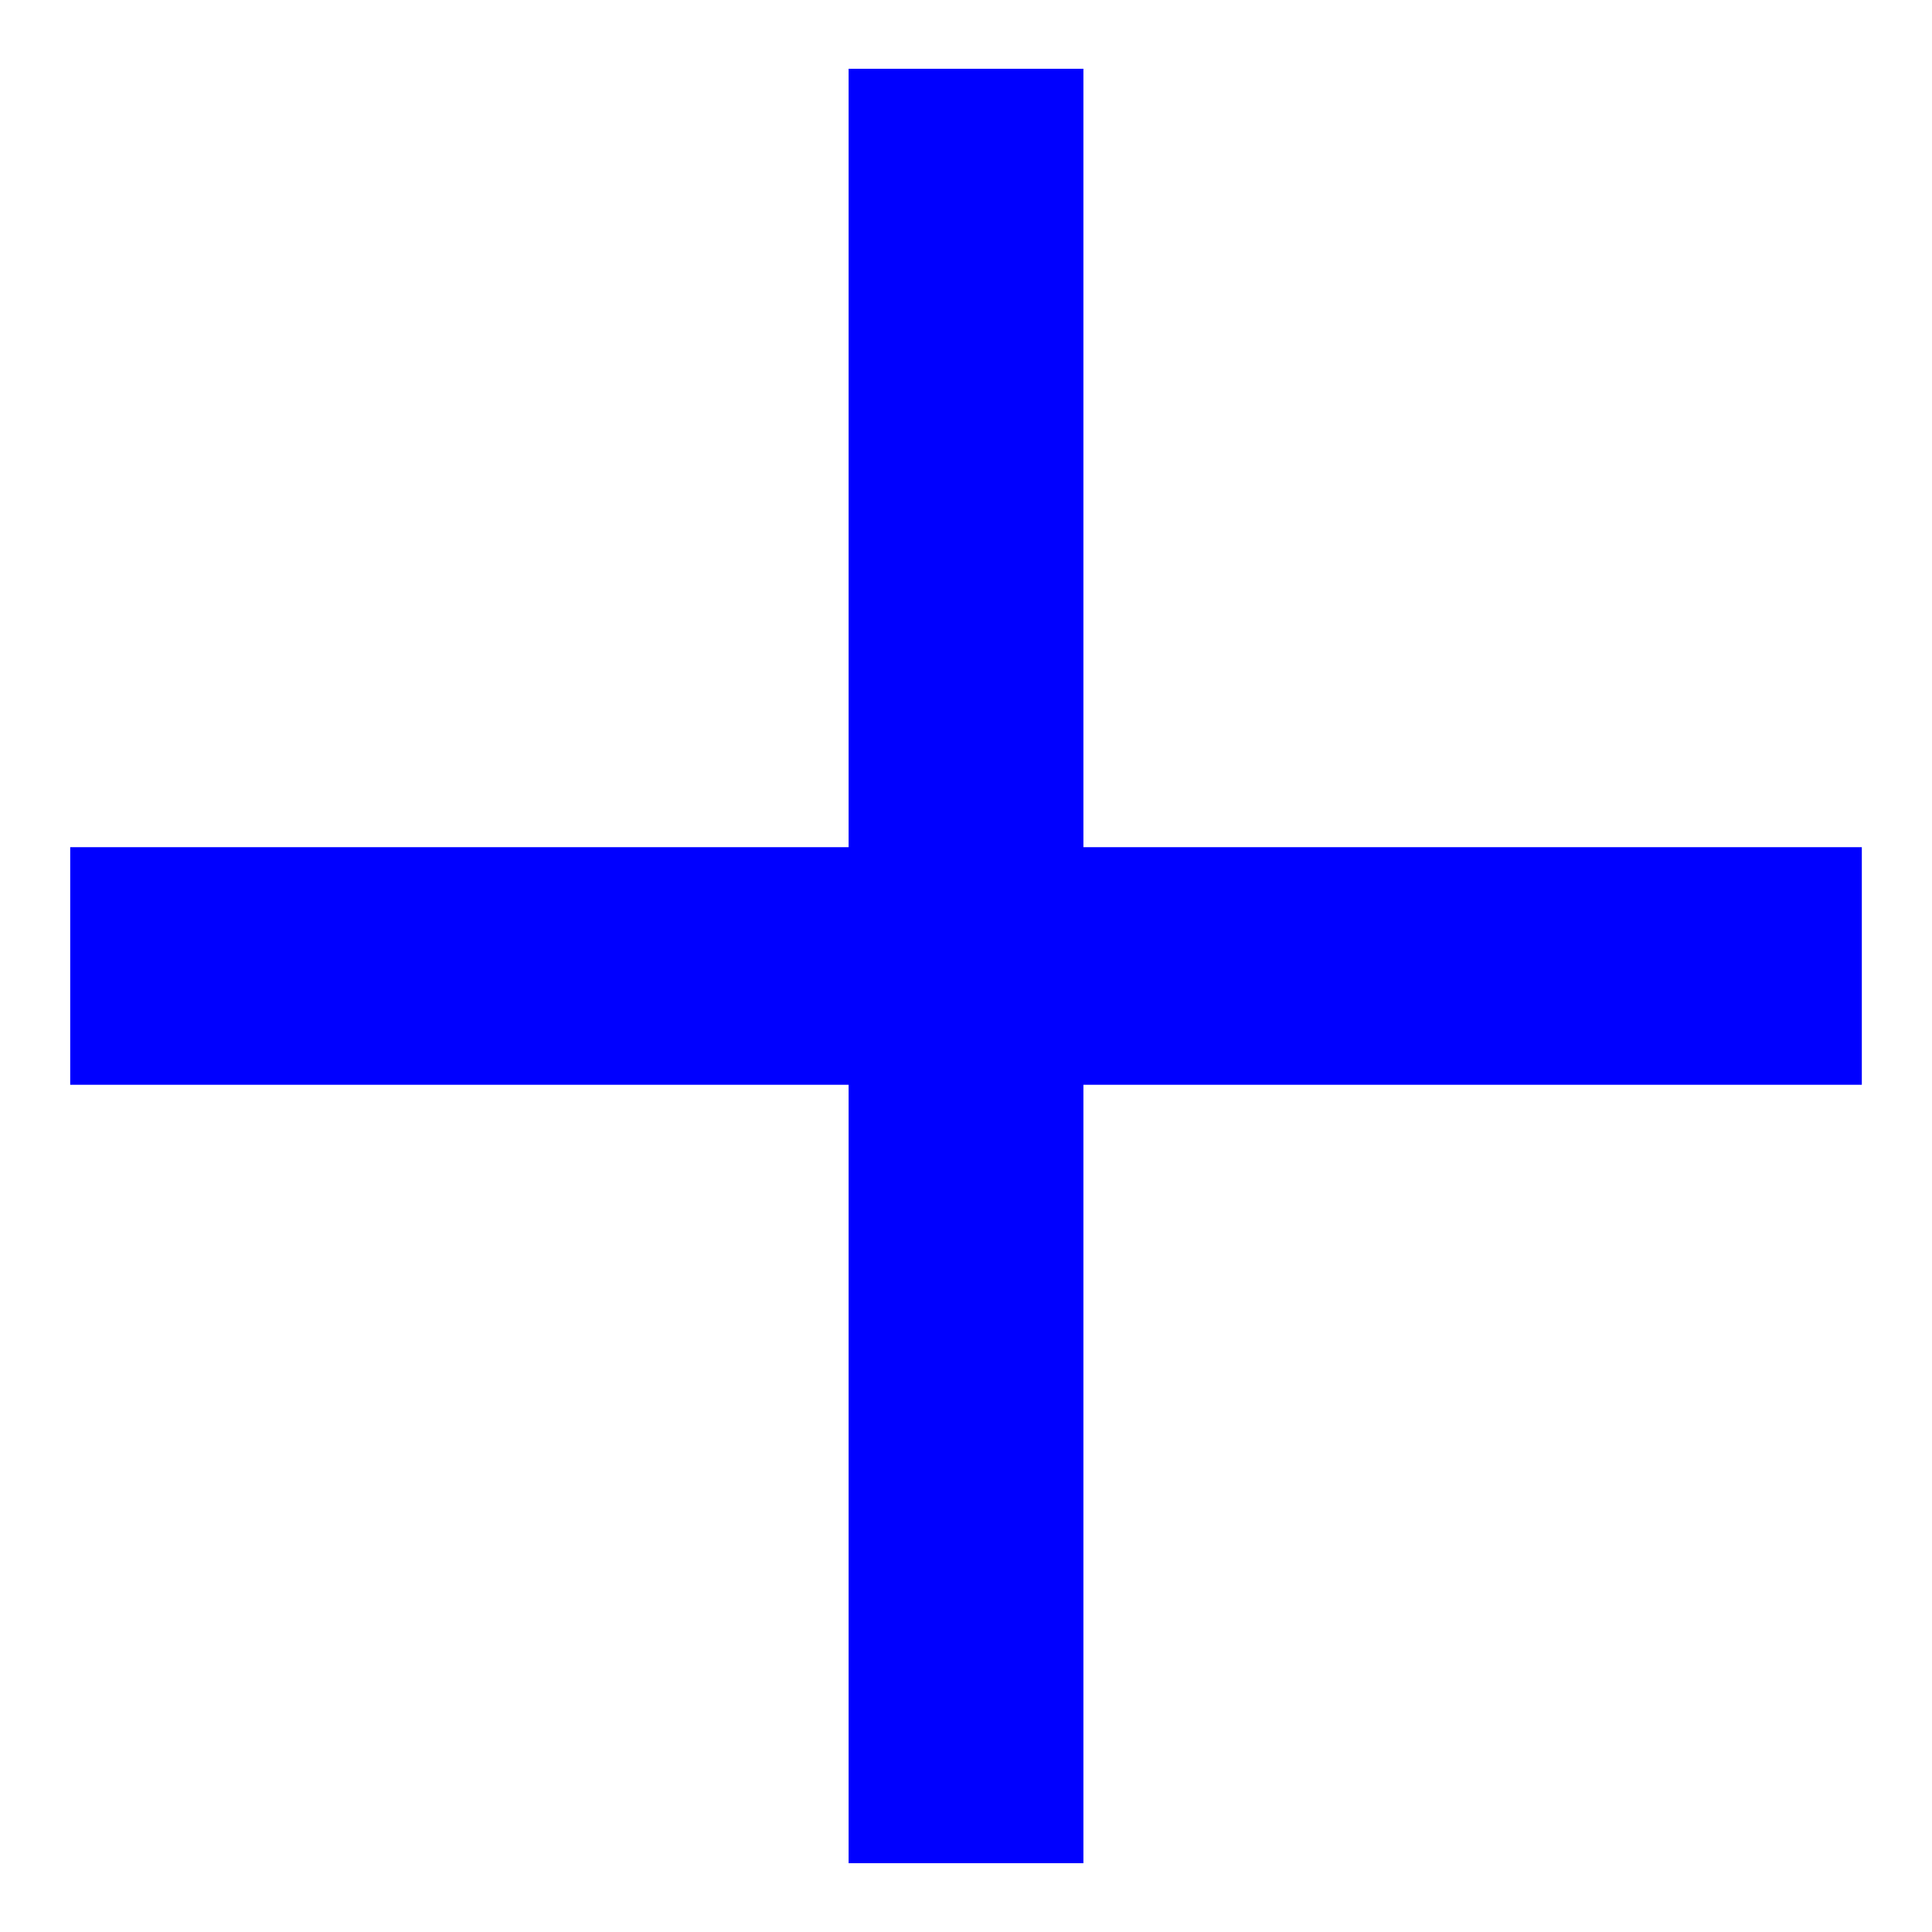
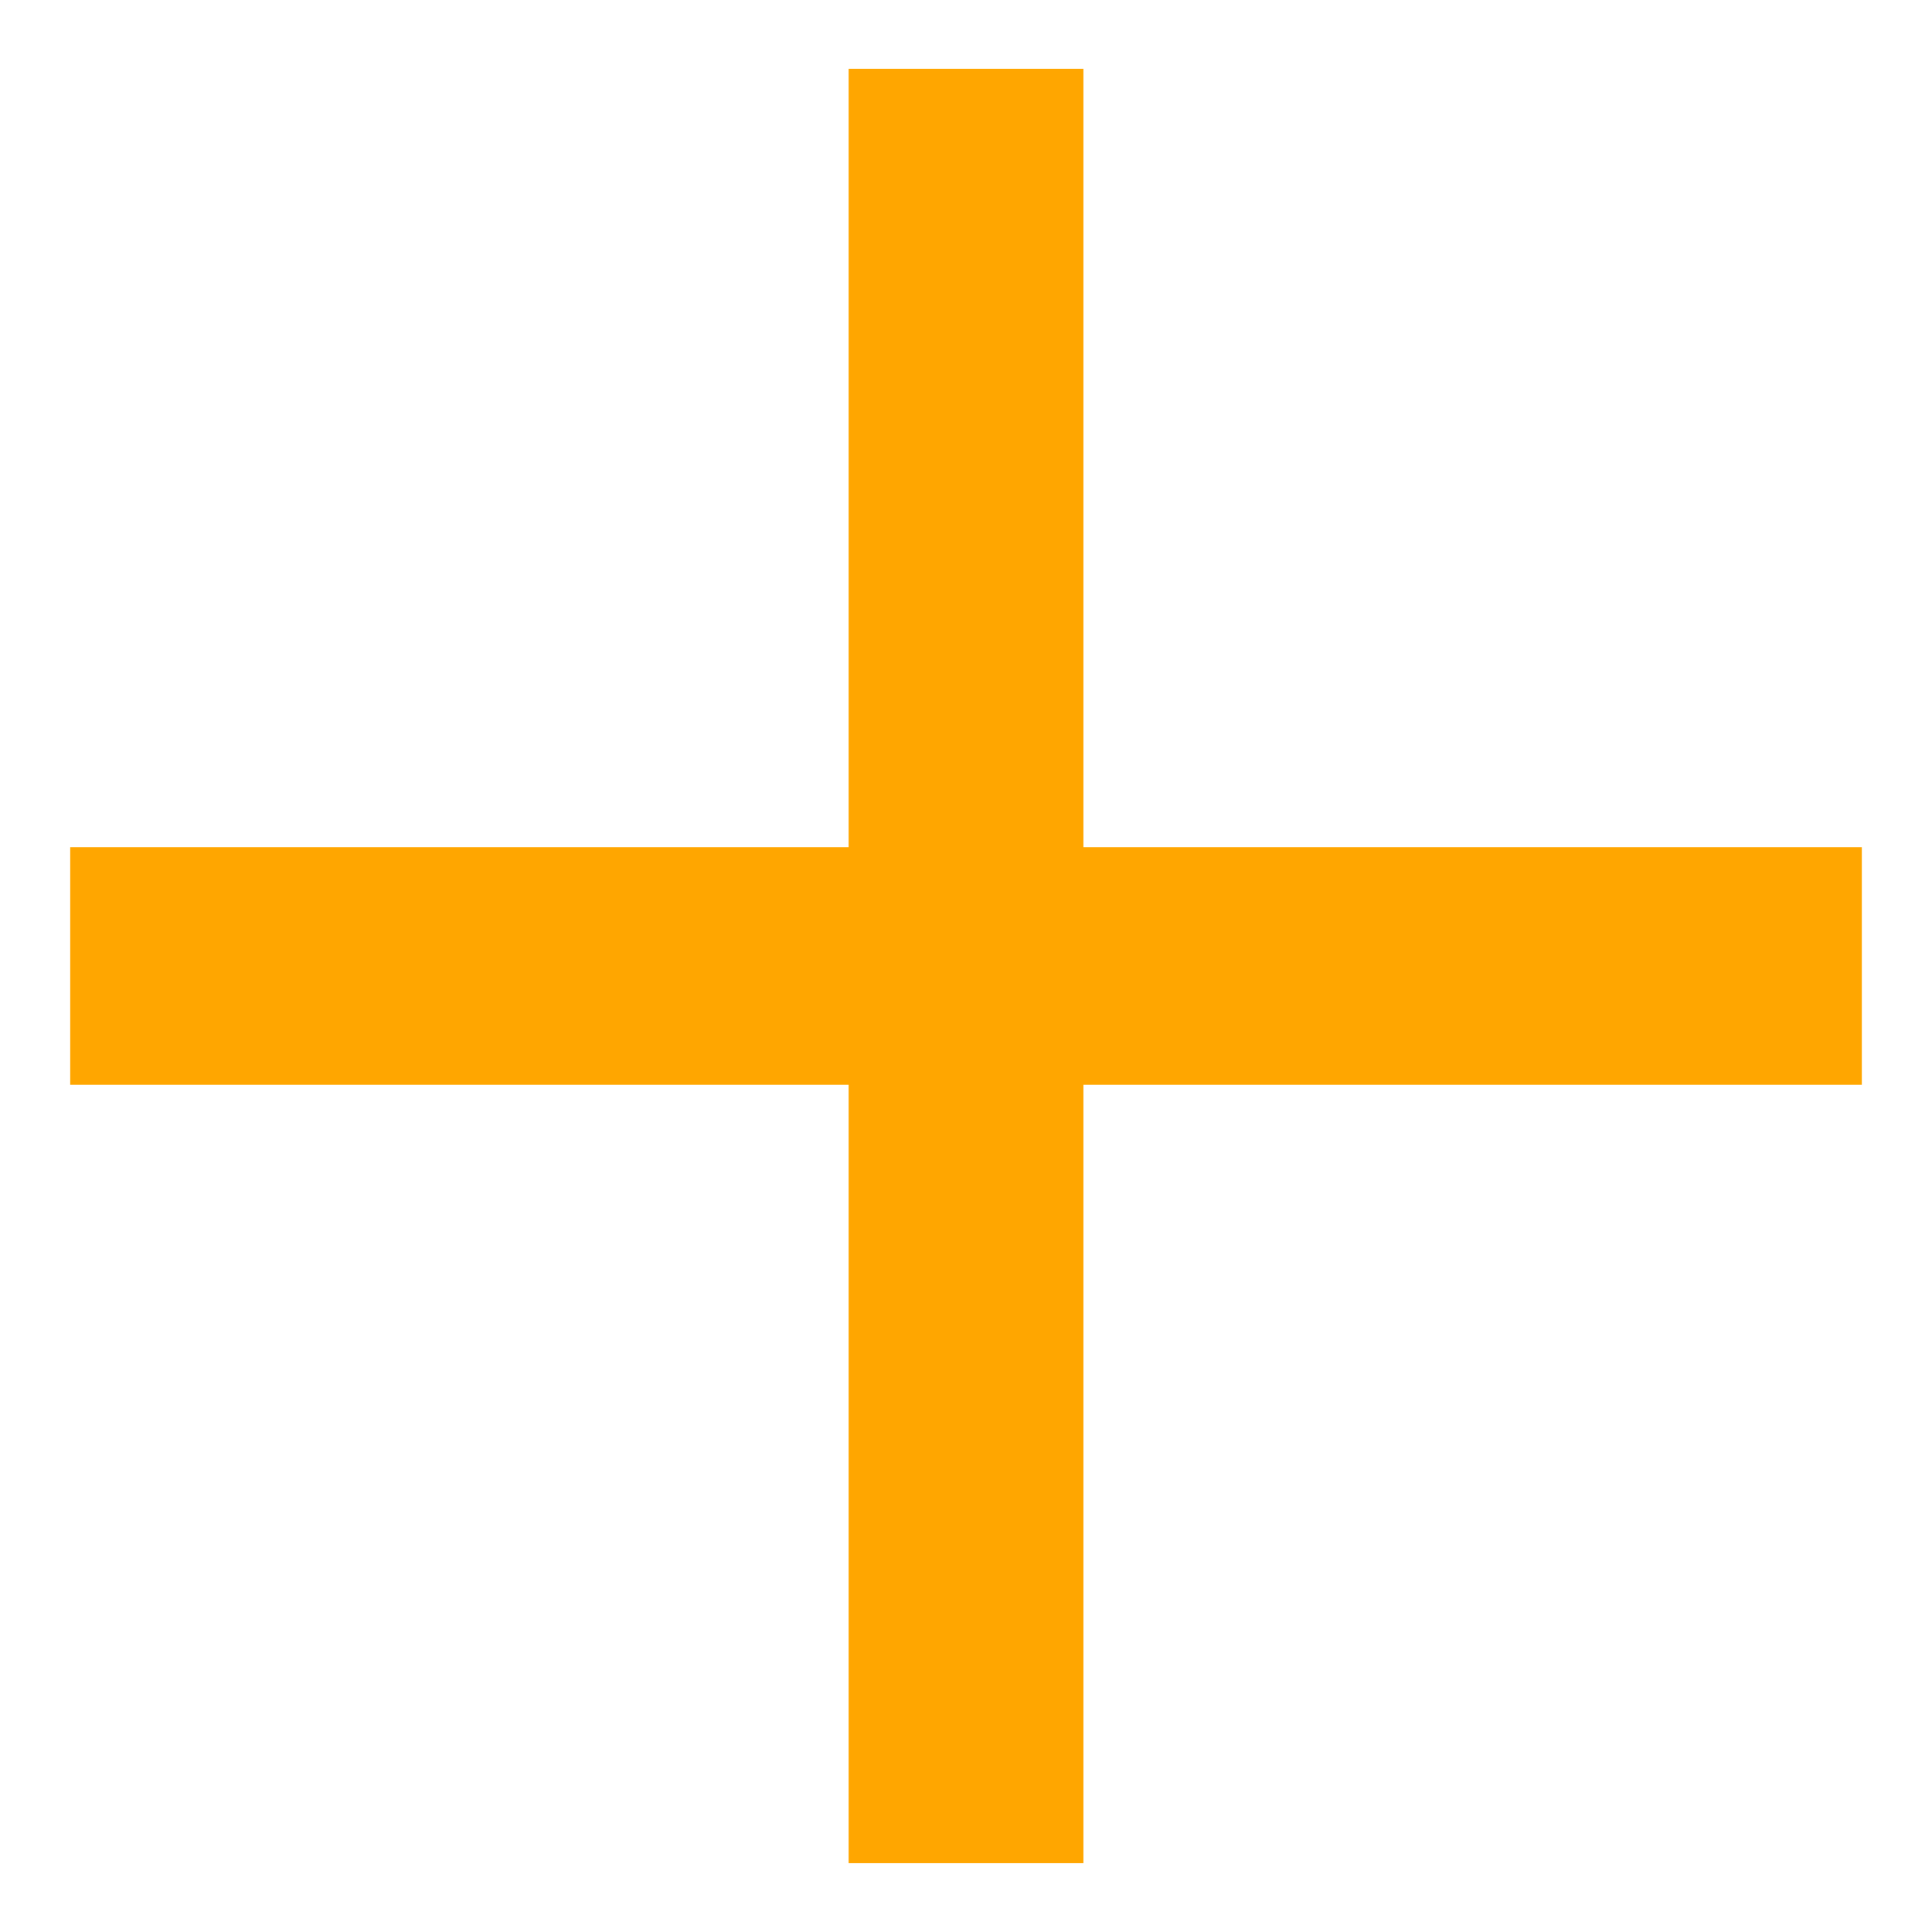
<svg xmlns="http://www.w3.org/2000/svg" width="18" height="18" viewBox="52 308 18.197 18.662" id="svg2" version="1.1">
  <defs id="defs3">
    <linearGradient id="linearGradient5270">
      <stop id="stop5272" offset="0" style="stop-color:#0d6e00;stop-opacity:1" />
      <stop id="stop5274" offset="1" style="stop-color:#eeffec;stop-opacity:1" />
    </linearGradient>
    <linearGradient id="linearGradient4144">
      <stop style="stop-color:#1fff01;stop-opacity:1" offset="0" id="stop4146" />
      <stop style="stop-color:#eeffec;stop-opacity:1" offset="1" id="stop4148" />
    </linearGradient>
    <linearGradient id="linearGradient1699">
      <stop id="stop1700" offset="0" style="stop-color:#017eff;stop-opacity:1;" />
      <stop id="stop1701" offset="1" style="stop-color:#ecfaff;stop-opacity:1;" />
    </linearGradient>
  </defs>
  <g id="layer1" transform="translate(-5.450324,-439.1877)">
-     <g aria-label="+" id="text1707" style="font-size:27.648px;line-height:1.25;letter-spacing:0px;word-spacing:0px;fill:#0000ff;stroke-width:1.037">
+     <g aria-label="+" id="text1707" style="font-size:27.648px;line-height:1.25;letter-spacing:0px;word-spacing:0px;fill:#ffa600;stroke-width:1.037">
      <path d="m 67.683,747.852 v 7.519 h 7.519 v 2.295 h -7.519 v 7.519 h -2.268 v -7.519 h -7.519 v -2.295 h 7.519 v -7.519 z" id="path833" />
    </g>
  </g>
</svg>
